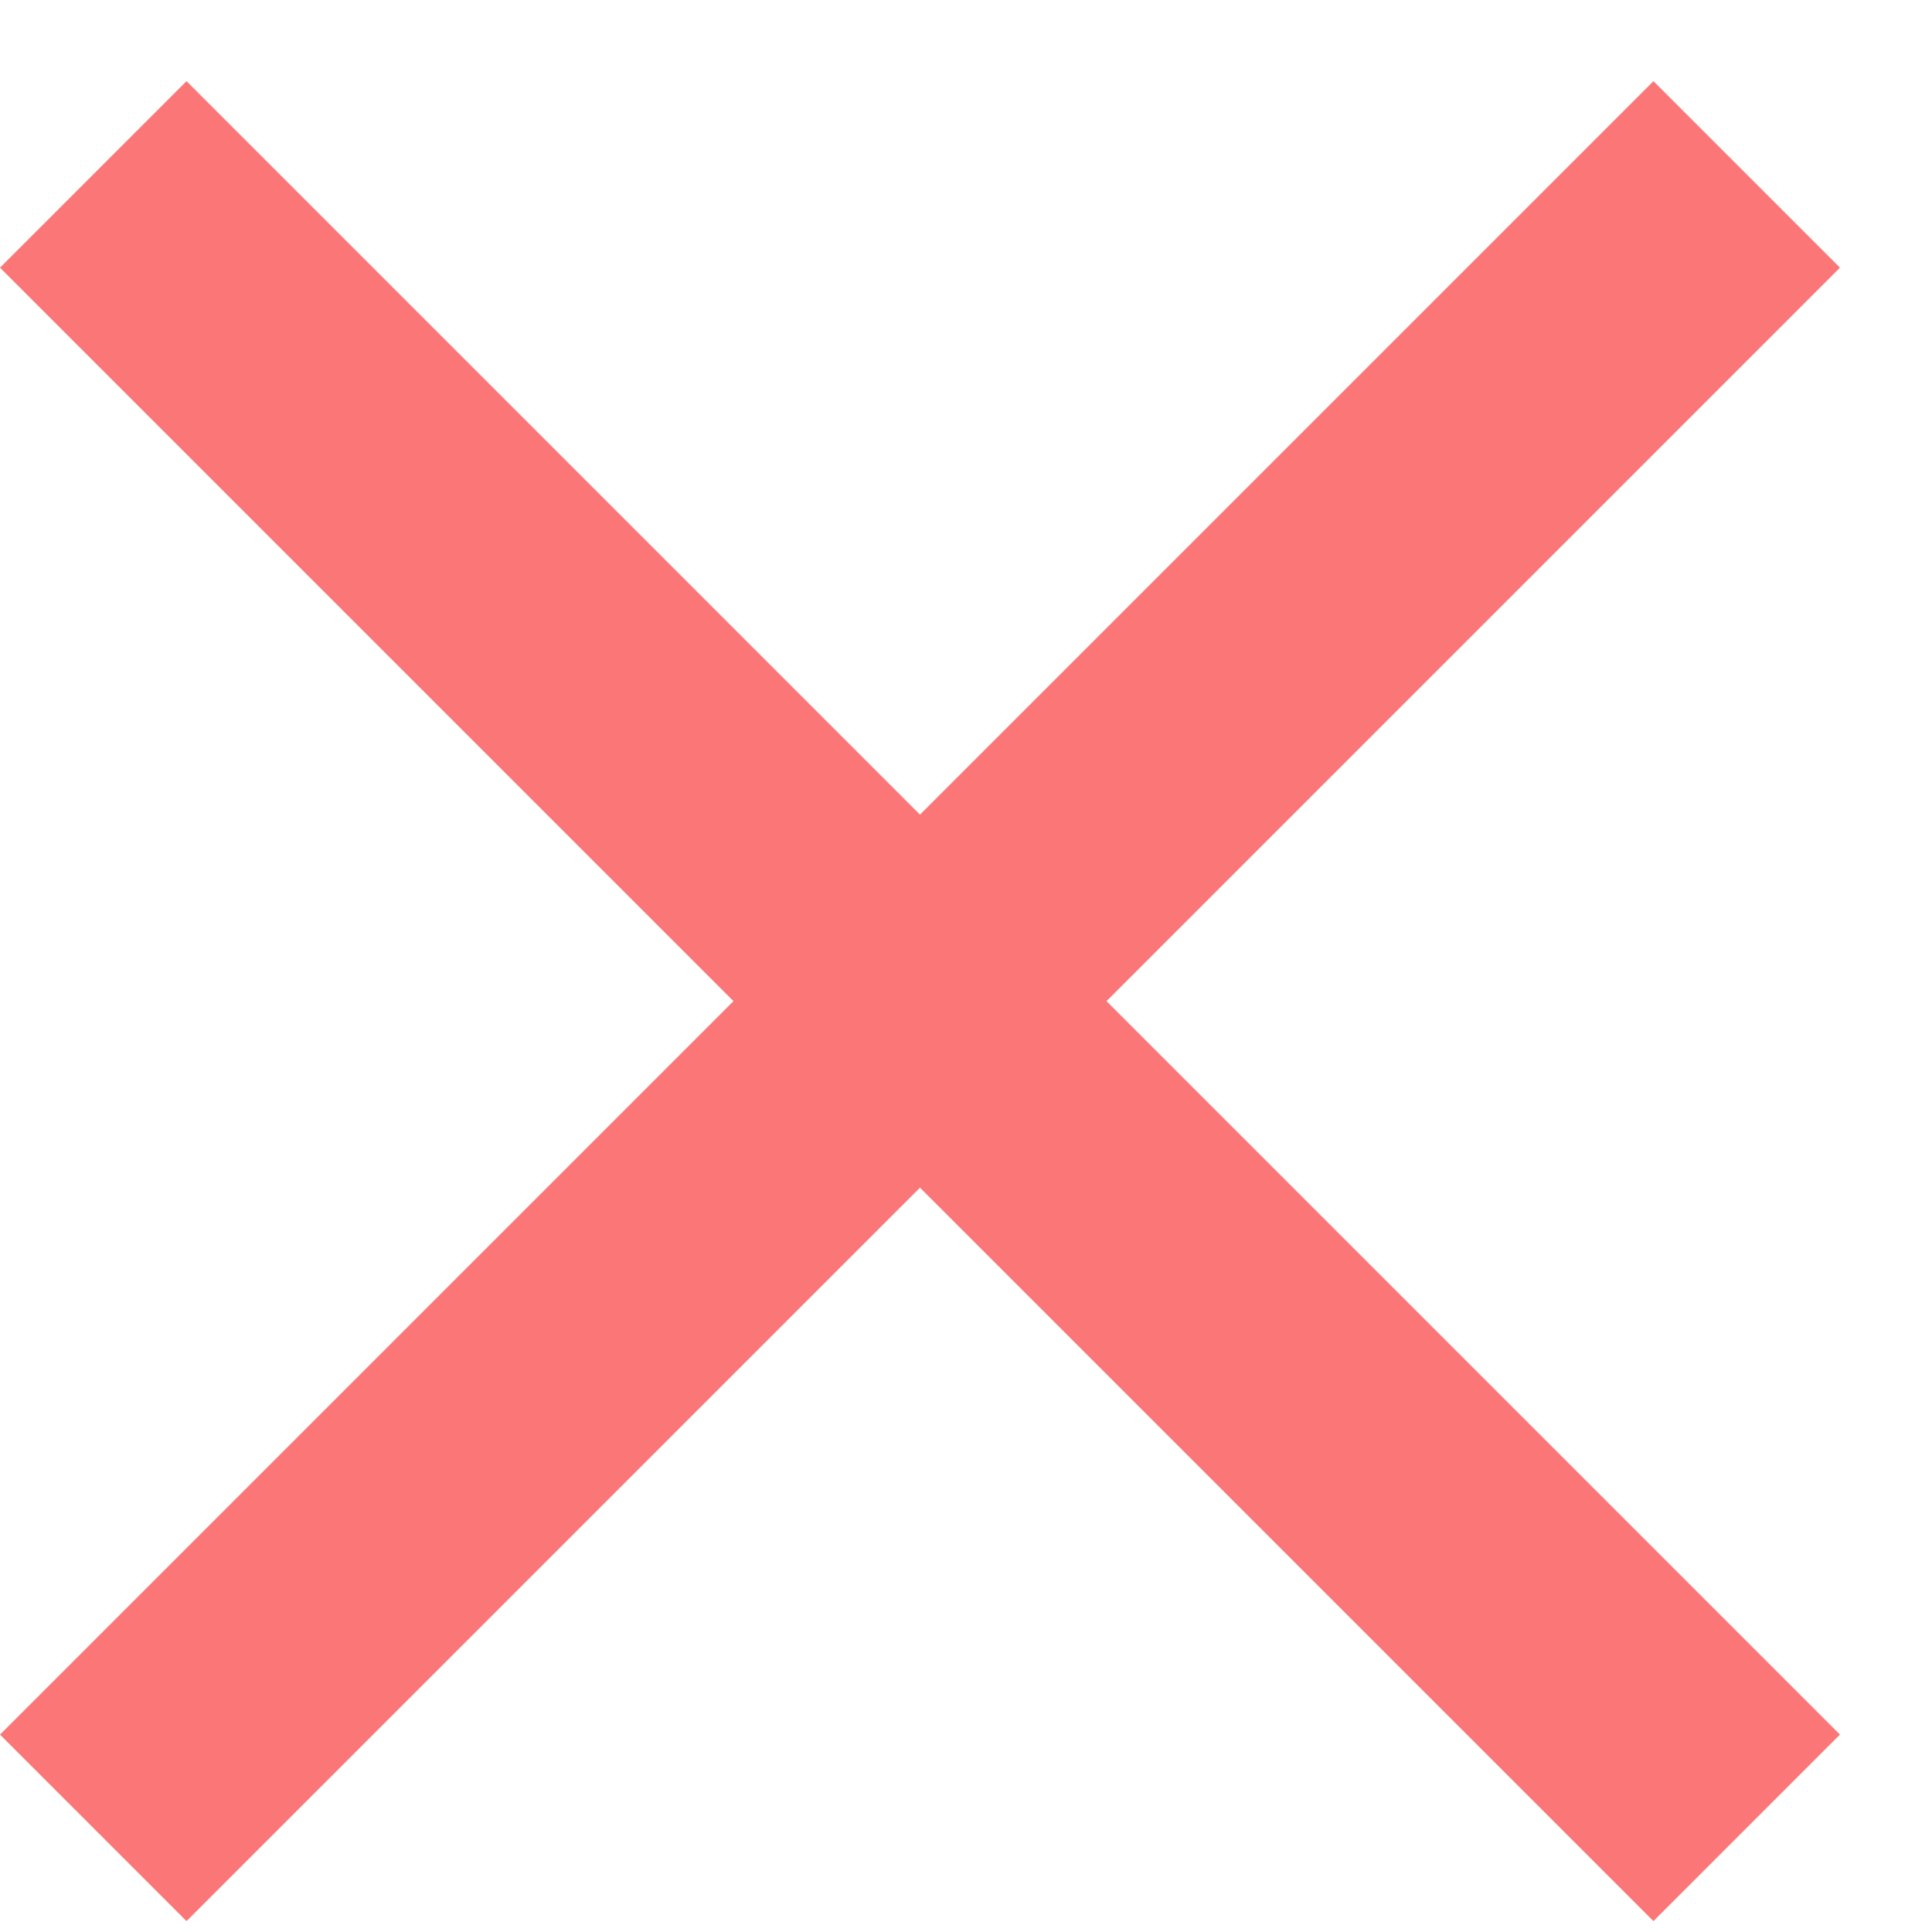
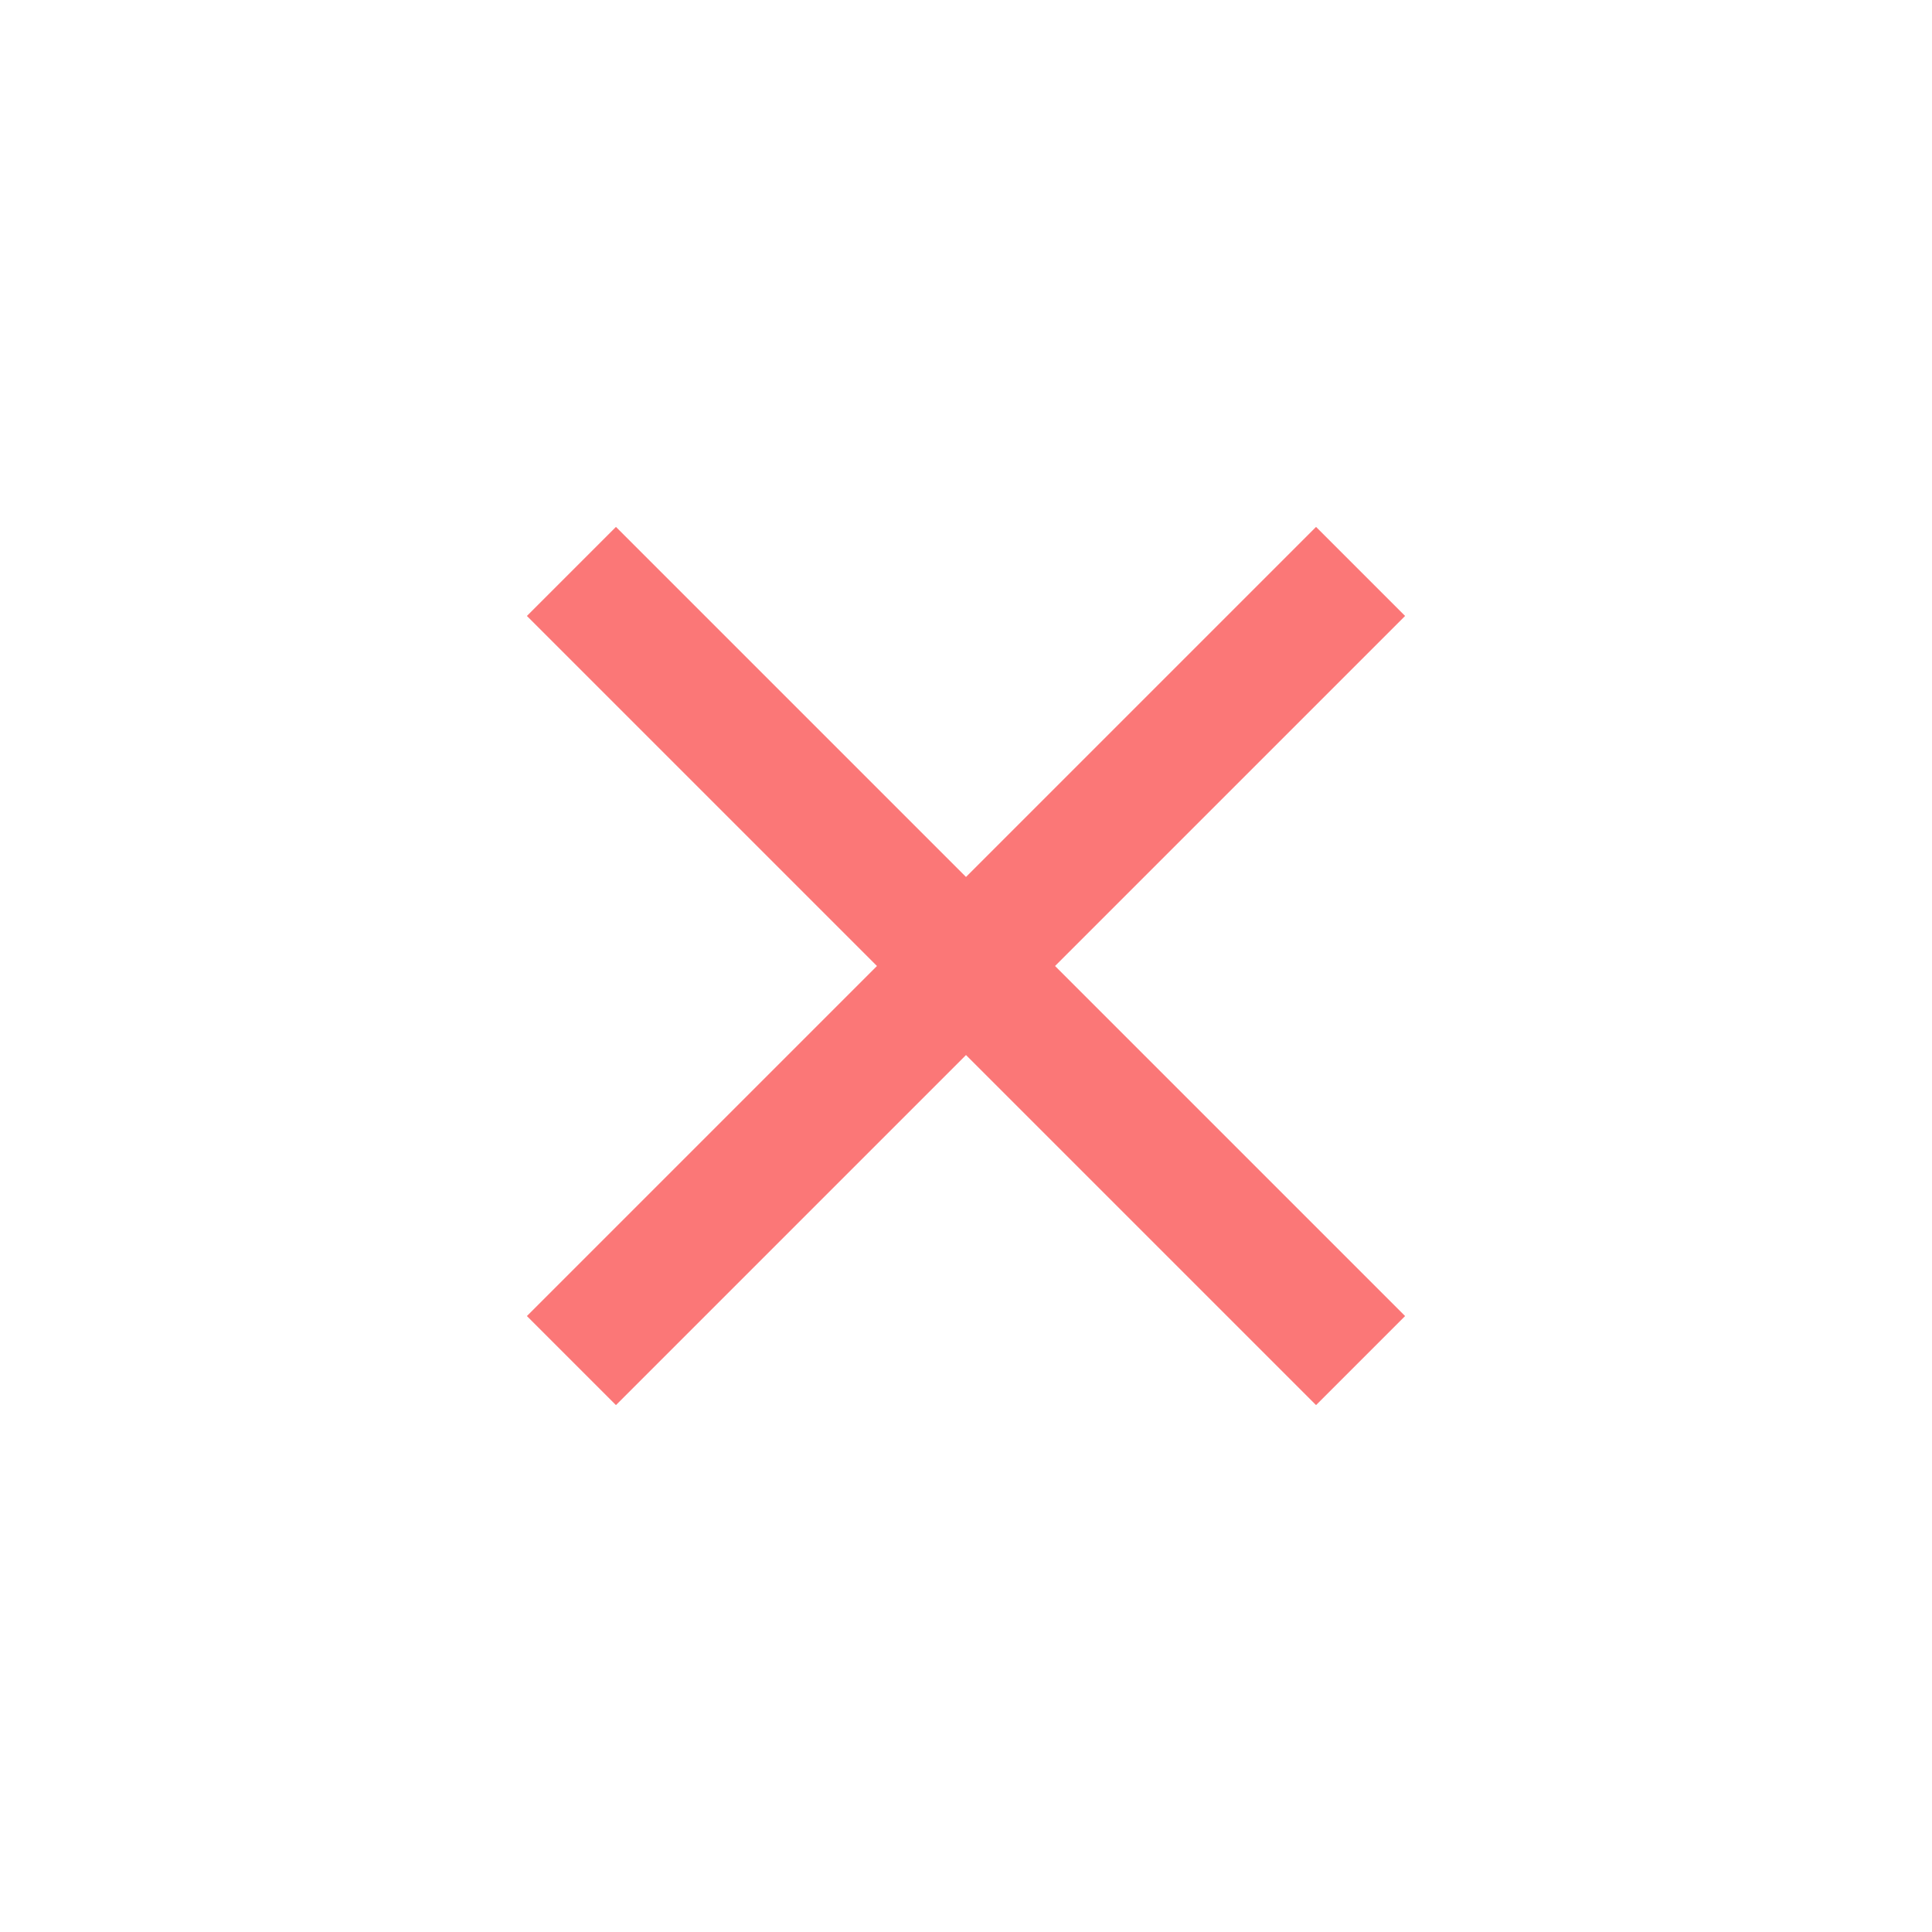
- <svg xmlns="http://www.w3.org/2000/svg" width="11" height="11" viewBox="0 0 11 11">
-   <path d="M10.476 1.524L6.3 5.7l4.176 4.176-1.062 1.062-4.176-4.176-4.176 4.176L0 9.876 4.176 5.7 0 1.524 1.062.462l4.176 4.176L9.414.462z" fill="#FB7777" fill-rule="evenodd" />
+ <svg xmlns="http://www.w3.org/2000/svg" fill="none" viewBox="0 0 22 22">
+   <path fill="#FB7777" fill-rule="evenodd" d="M16 7.014L12.014 11 16 14.986 14.986 16 11 12.014 7.014 16 6 14.986 9.986 11 6 7.014 7.014 6 11 9.986 14.986 6 16 7.014z" clip-rule="evenodd" />
</svg>
